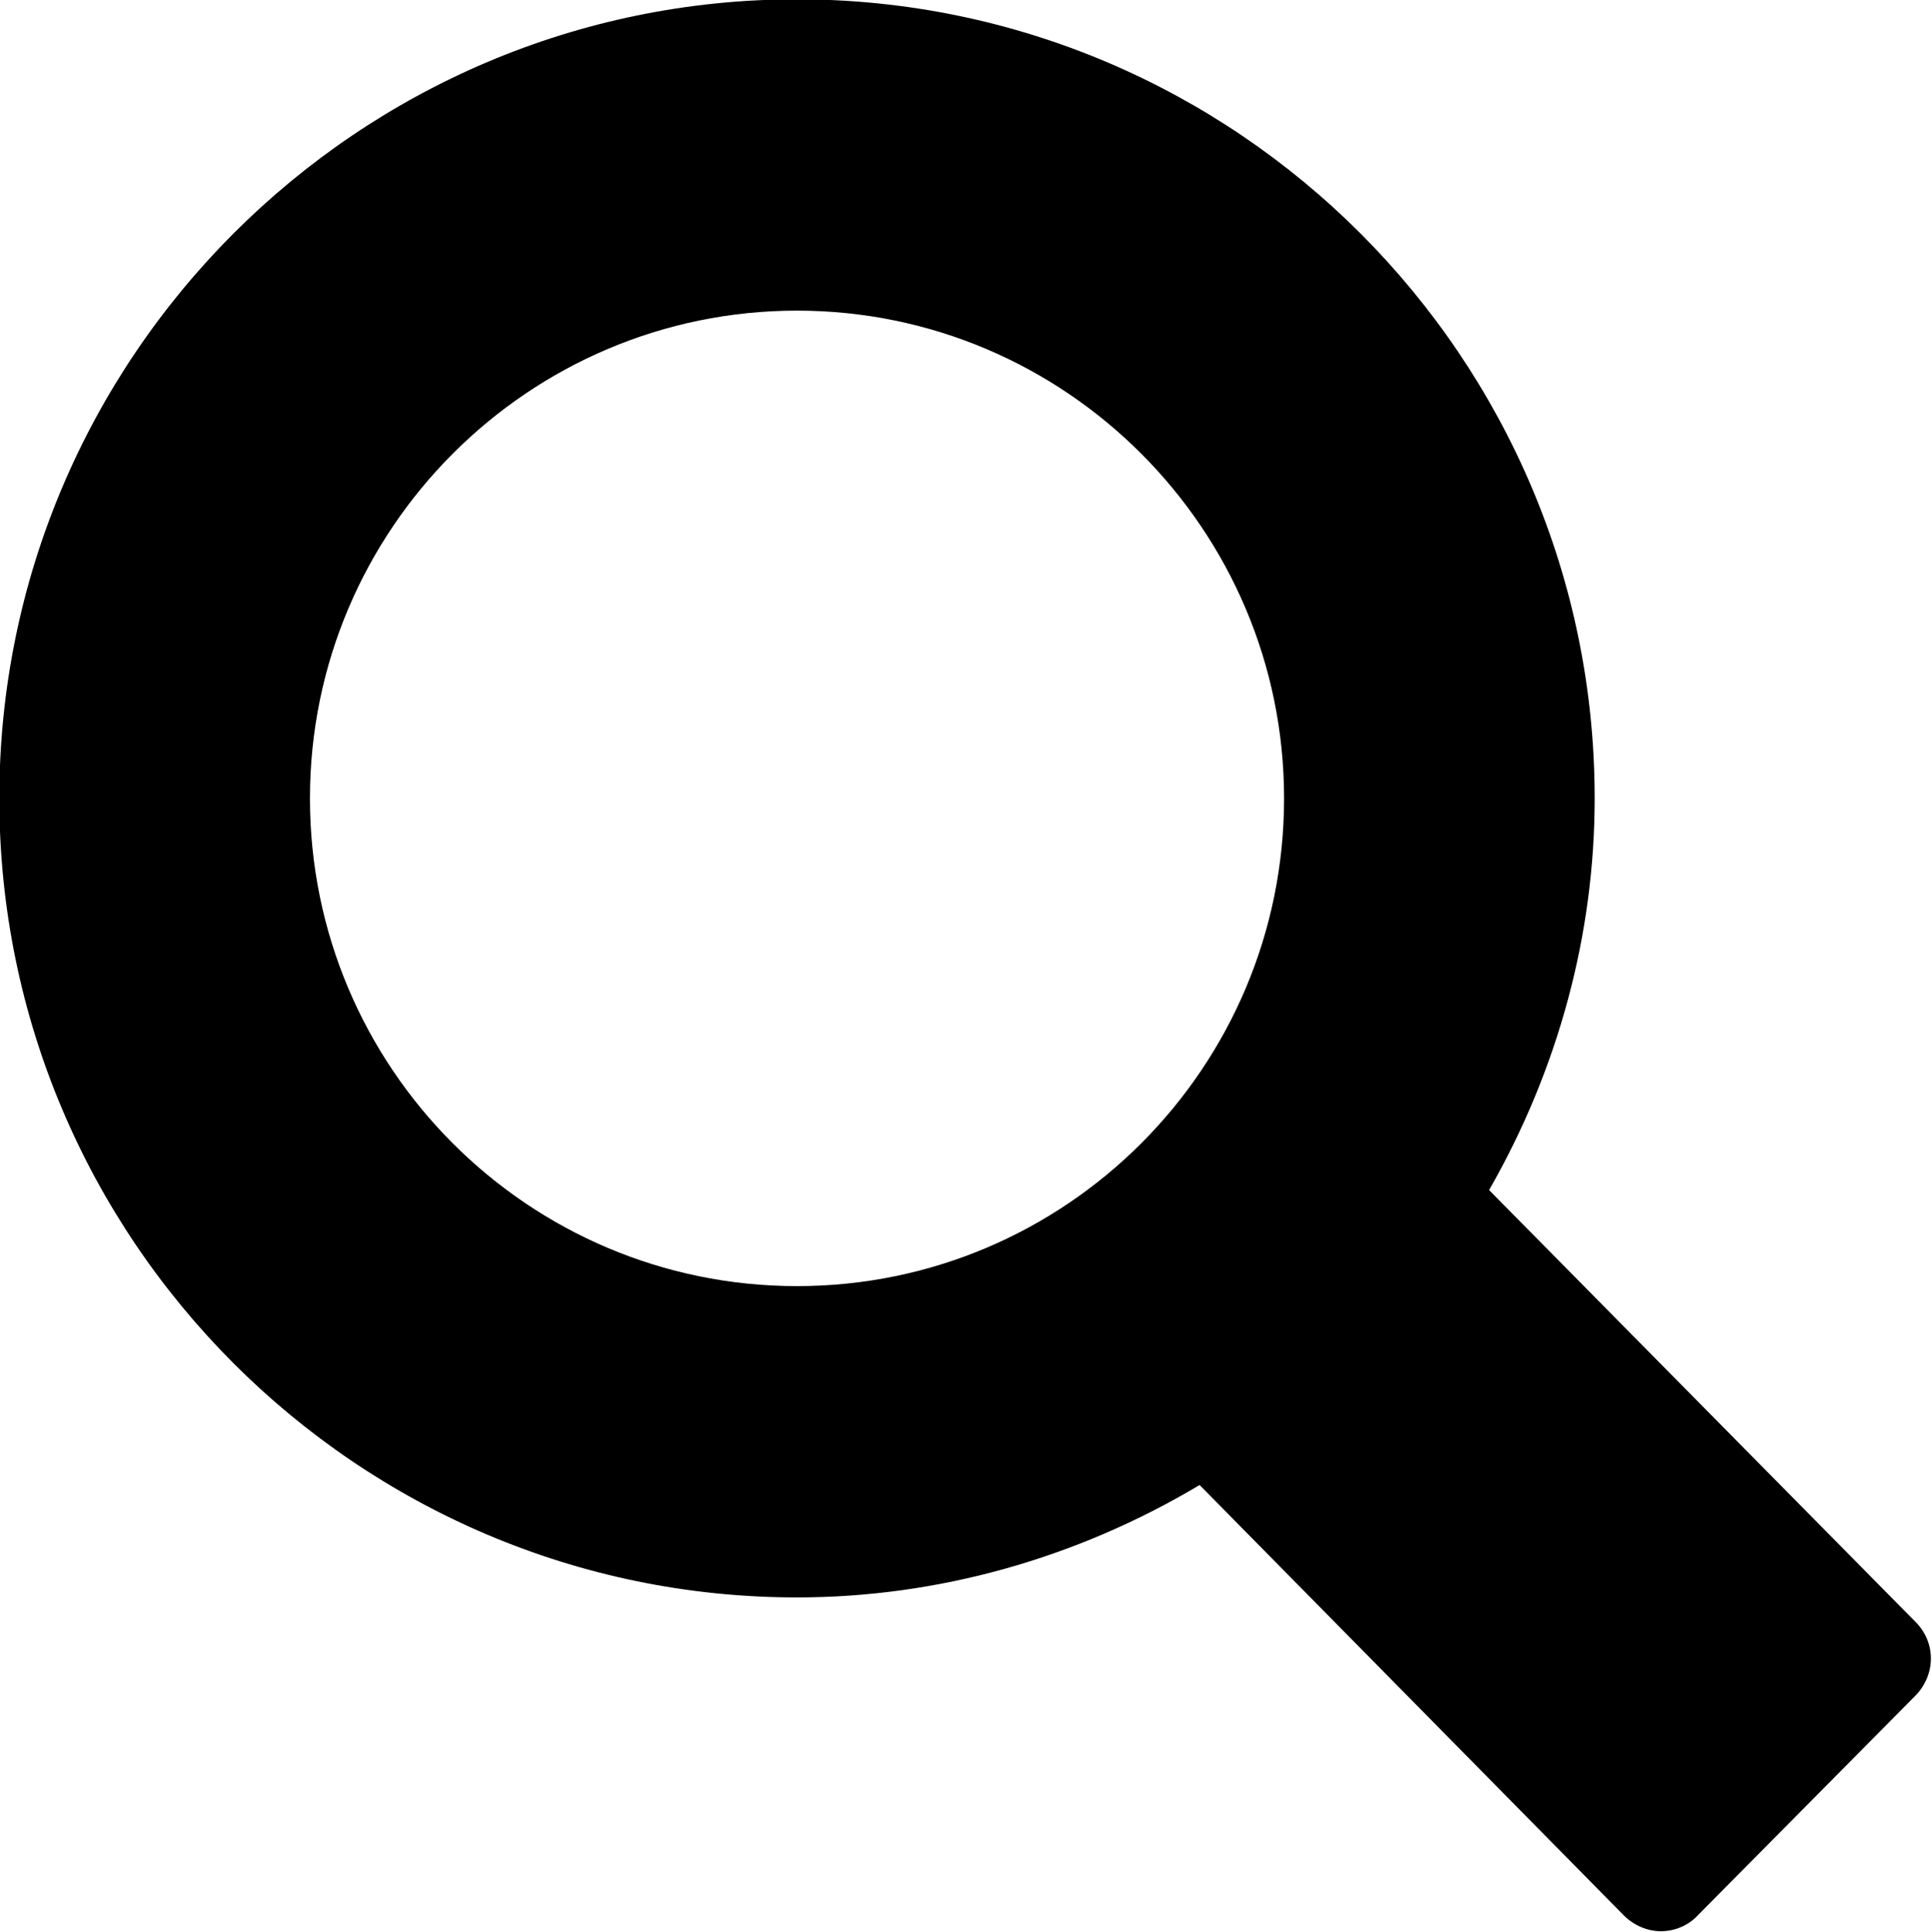
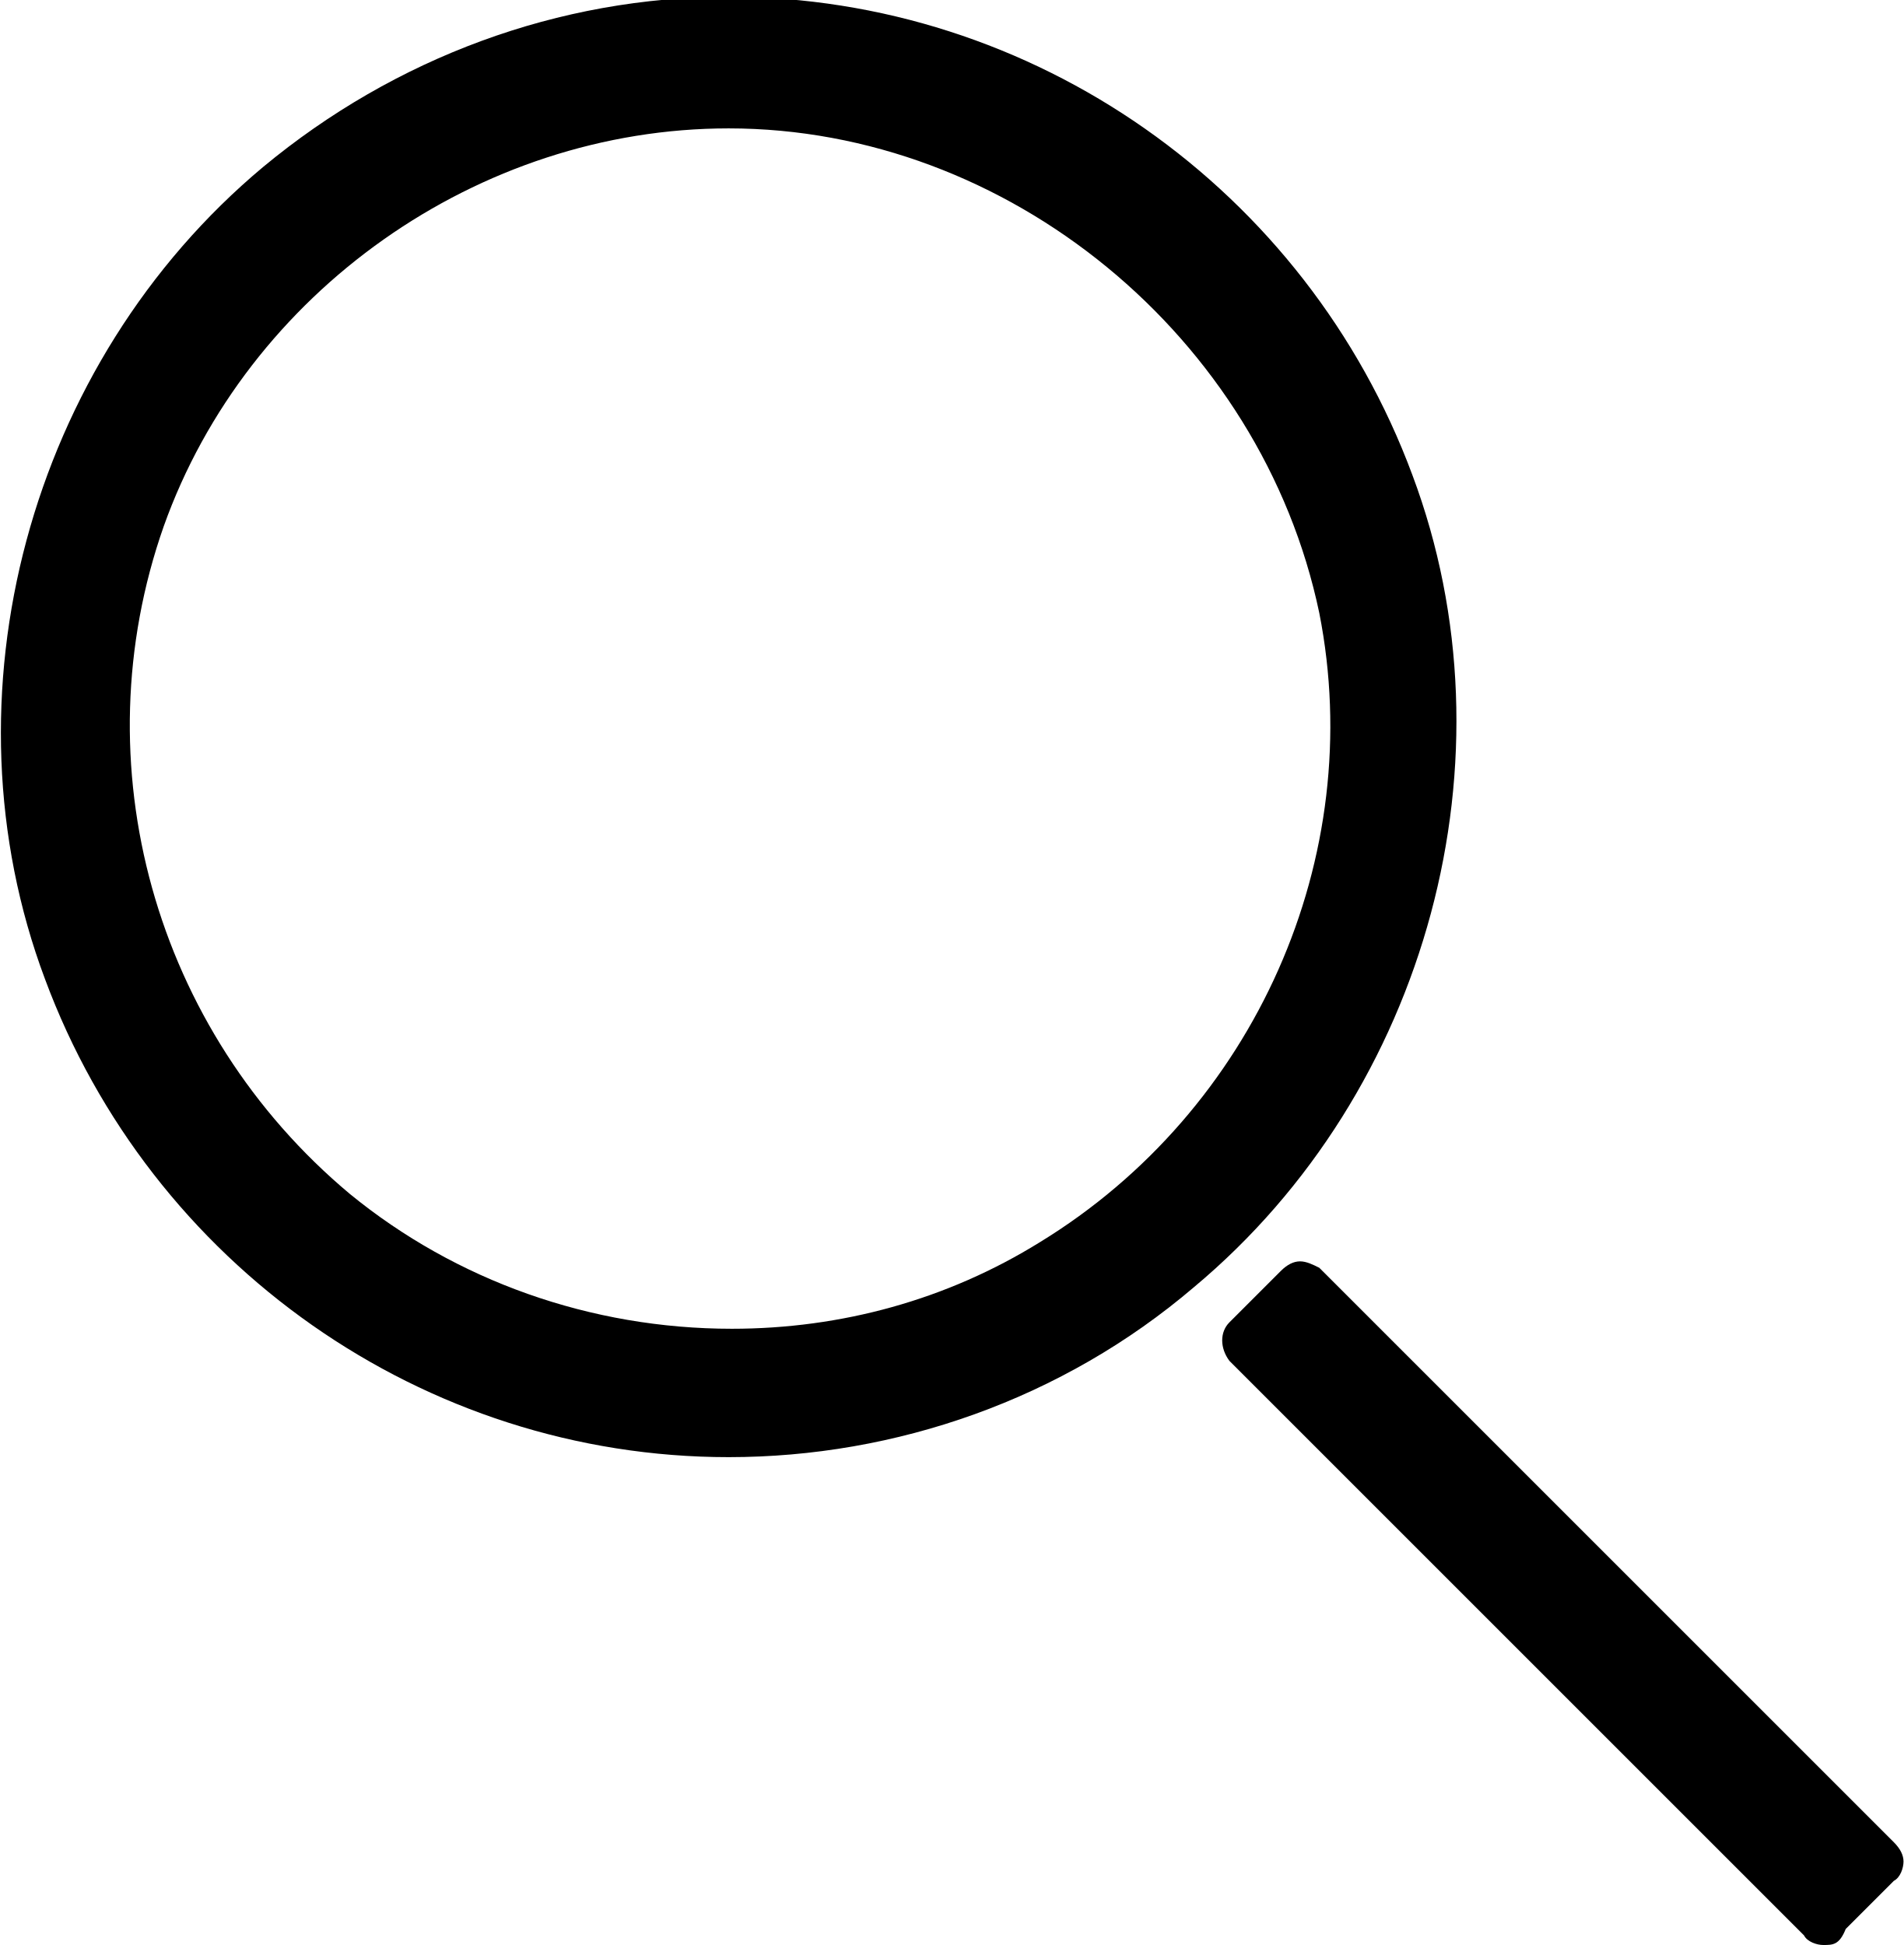
- <svg xmlns="http://www.w3.org/2000/svg" version="1.1" id="Ebene_1" x="0px" y="0px" viewBox="-406.7 279.2 283.5 283.5" enable-background="new -406.7 279.2 283.5 283.5" xml:space="preserve">
-   <g id="icomoon-ignore">
-     <line fill="none" stroke="#449FDB" x1="-265" y1="420.9" x2="-265" y2="420.9" />
+ <svg xmlns="http://www.w3.org/2000/svg" version="1.1" id="Ebene_1" x="0px" y="0px" viewBox="609.9 369.1 59.3 60.6" enable-background="new 609.9 369.1 59.3 60.6" xml:space="preserve">
+   <g>
+     <g>
+       <path d="M632.6,414.5c-9.5,0-18-6-21.3-14.9c-3.3-8.8-0.5-19.2,6.8-25.3c4.1-3.4,9.2-5.3,14.5-5.3c9.5,0,18,6,21.3,14.9    c3.3,8.8,0.5,19.2-6.8,25.3C643,412.7,637.8,414.5,632.6,414.5z M632.6,373.1c-7.8,0-15,5.1-17.6,12.4c-2.6,7.4-0.3,15.7,5.8,20.8    c3.3,2.7,7.5,4.2,11.9,4.2c3.4,0,6.7-0.9,9.6-2.7c6.7-4.1,10.2-12,8.7-19.6C649.2,379.6,641.3,373.1,632.6,373.1z" />
+     </g>
+     <g>
+       <path d="M666.7,429.7c-0.2,0-0.5-0.1-0.6-0.3l-17.9-17.9c-0.3-0.4-0.3-0.9,0-1.2l1.6-1.6c0.2-0.2,0.4-0.3,0.6-0.3    c0.2,0,0.4,0.1,0.6,0.2l17.9,17.9c0.2,0.2,0.3,0.4,0.3,0.6c0,0.2-0.1,0.5-0.3,0.6l-1.5,1.5C667.2,429.7,667,429.7,666.7,429.7z" />
+     </g>
  </g>
-   <path d="M-125.5,517.3l-62.6-63.4c10.2-17.8,15.5-37.6,15.5-57.5c0-64.7-52.6-117.3-117.1-117.3s-117.1,52.6-117.1,117.3  s52.6,117.3,117.1,117.3c20.6,0,41-5.7,59.1-16.5l62.3,63.2c1.4,1.4,3.4,2.3,5.4,2.3c2,0,4-0.8,5.4-2.3l32-32.3  C-122.5,525-122.5,520.3-125.5,517.3L-125.5,517.3z M-289.7,324.8c39.4,0,71.5,32.1,71.5,71.6s-32,71.6-71.5,71.6  s-71.5-32.1-71.5-71.6S-329.1,324.8-289.7,324.8L-289.7,324.8z" />
</svg>
